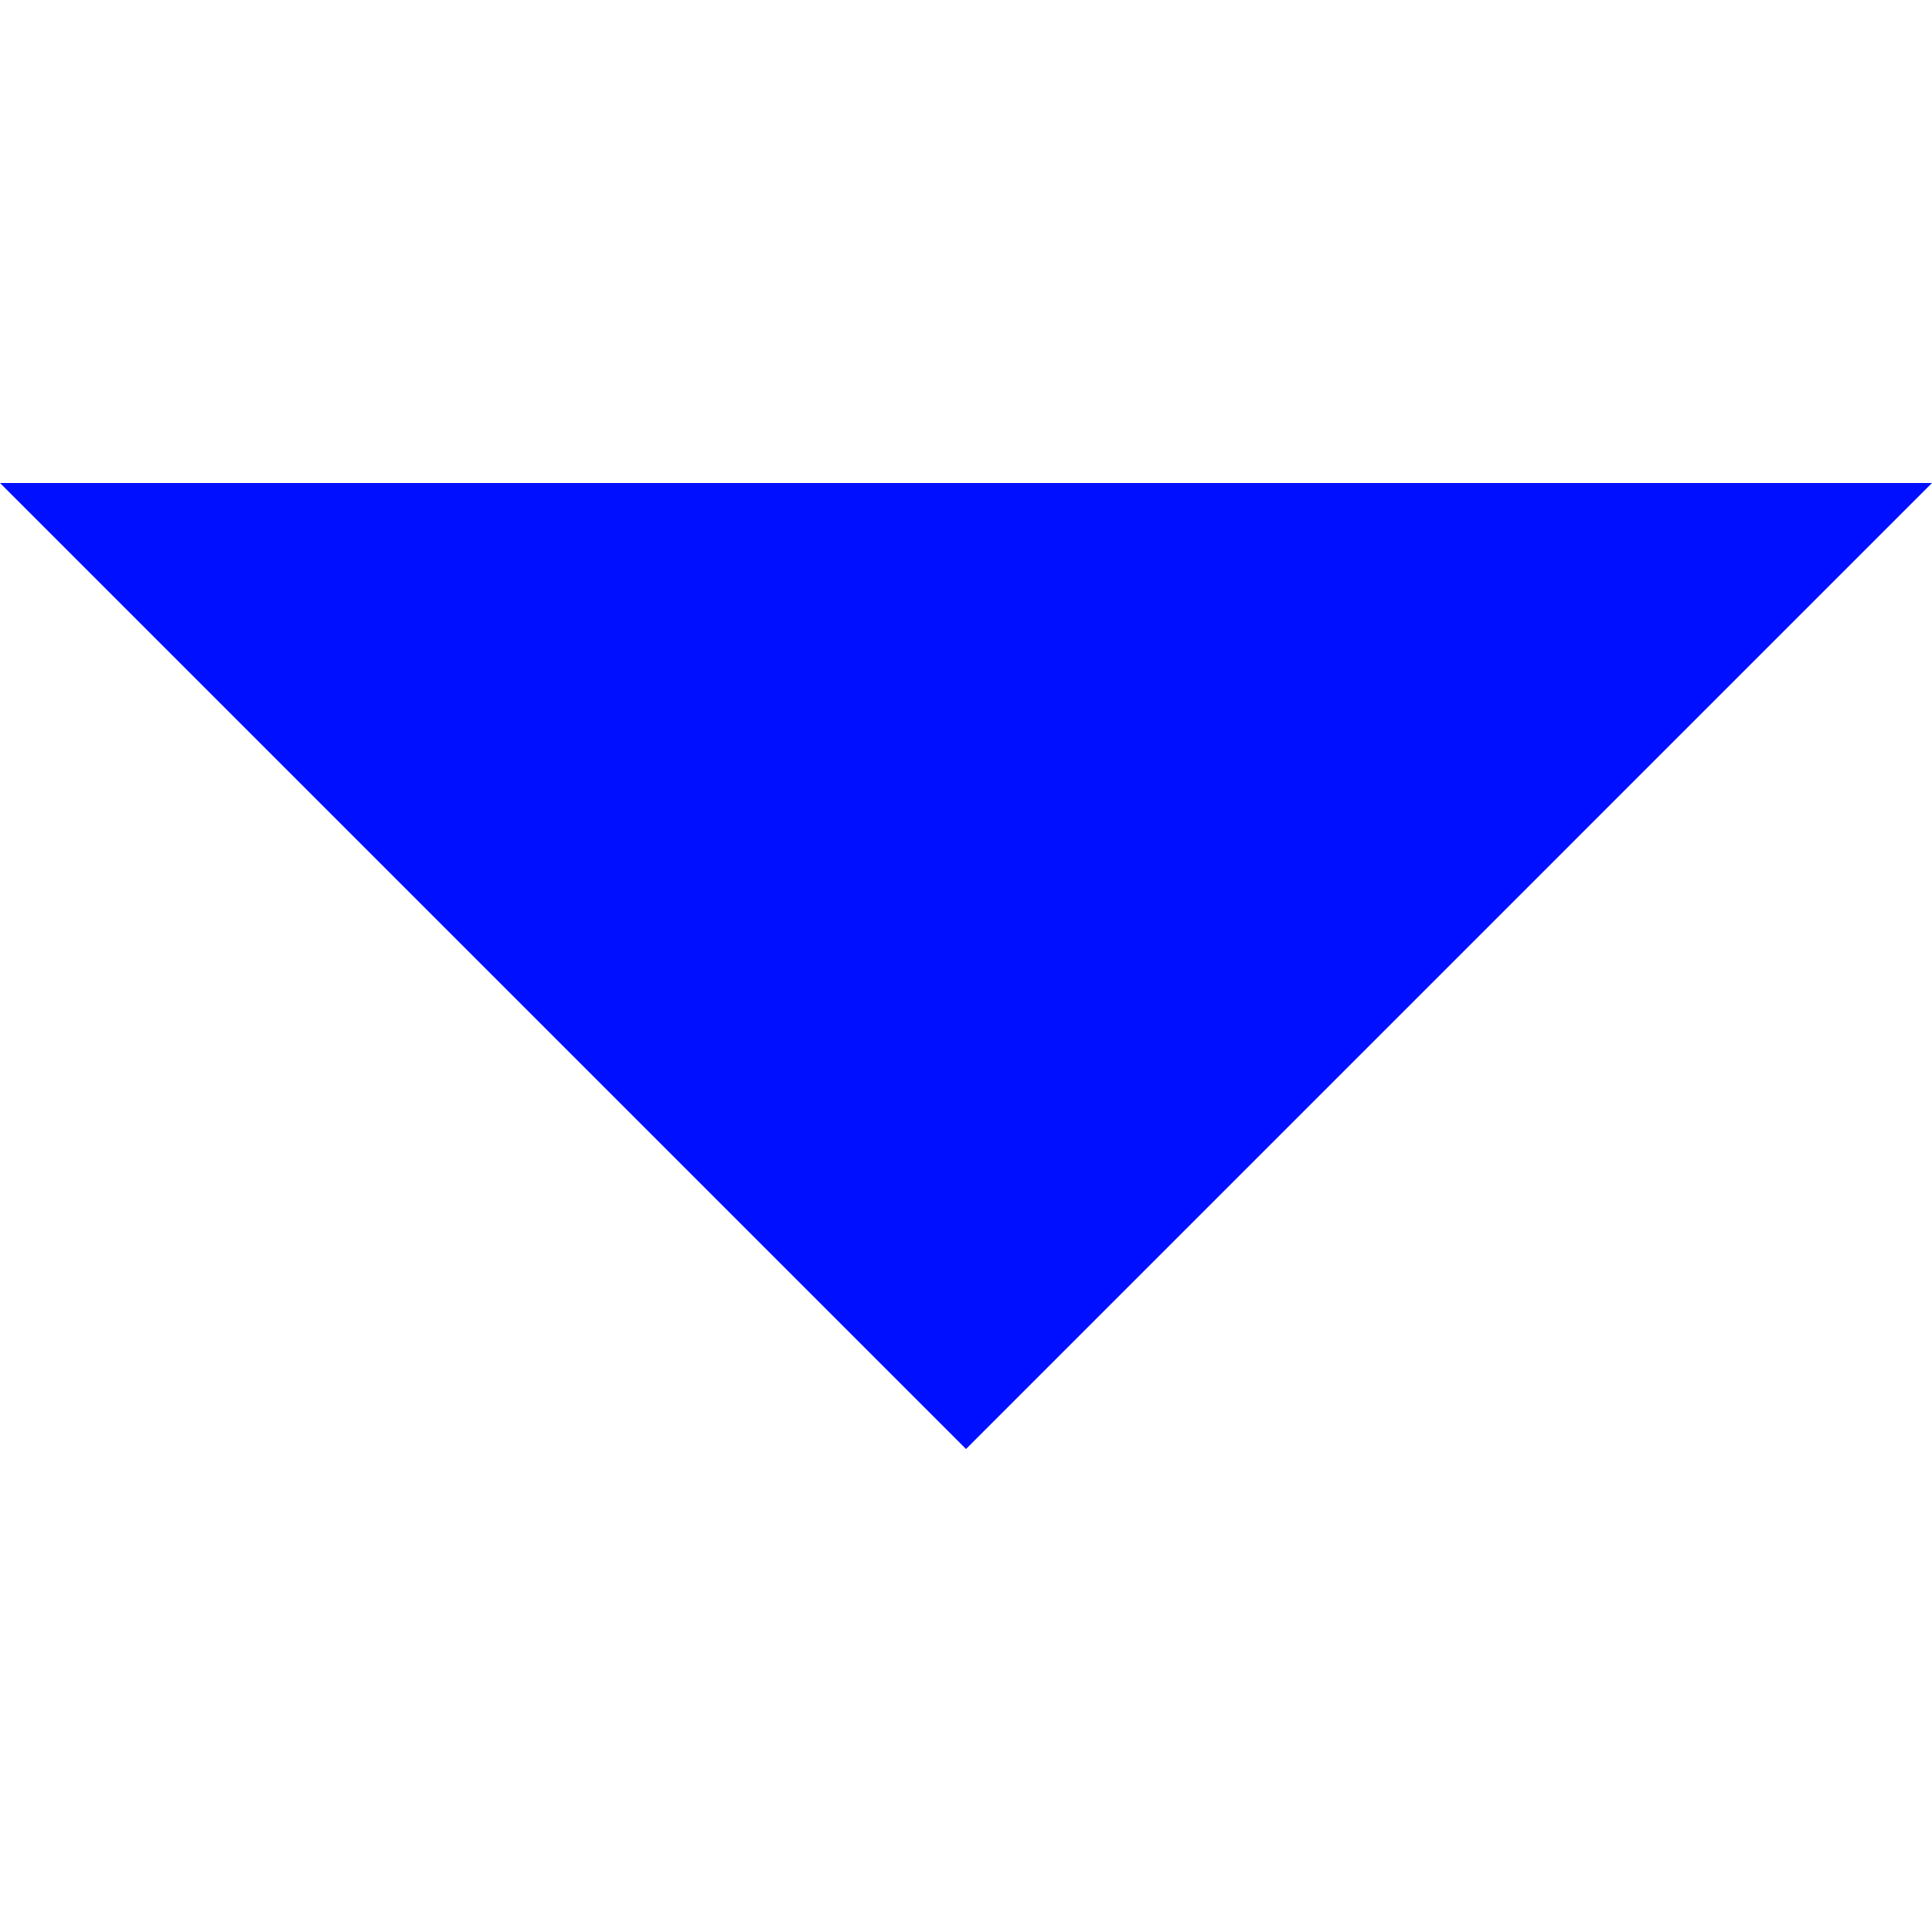
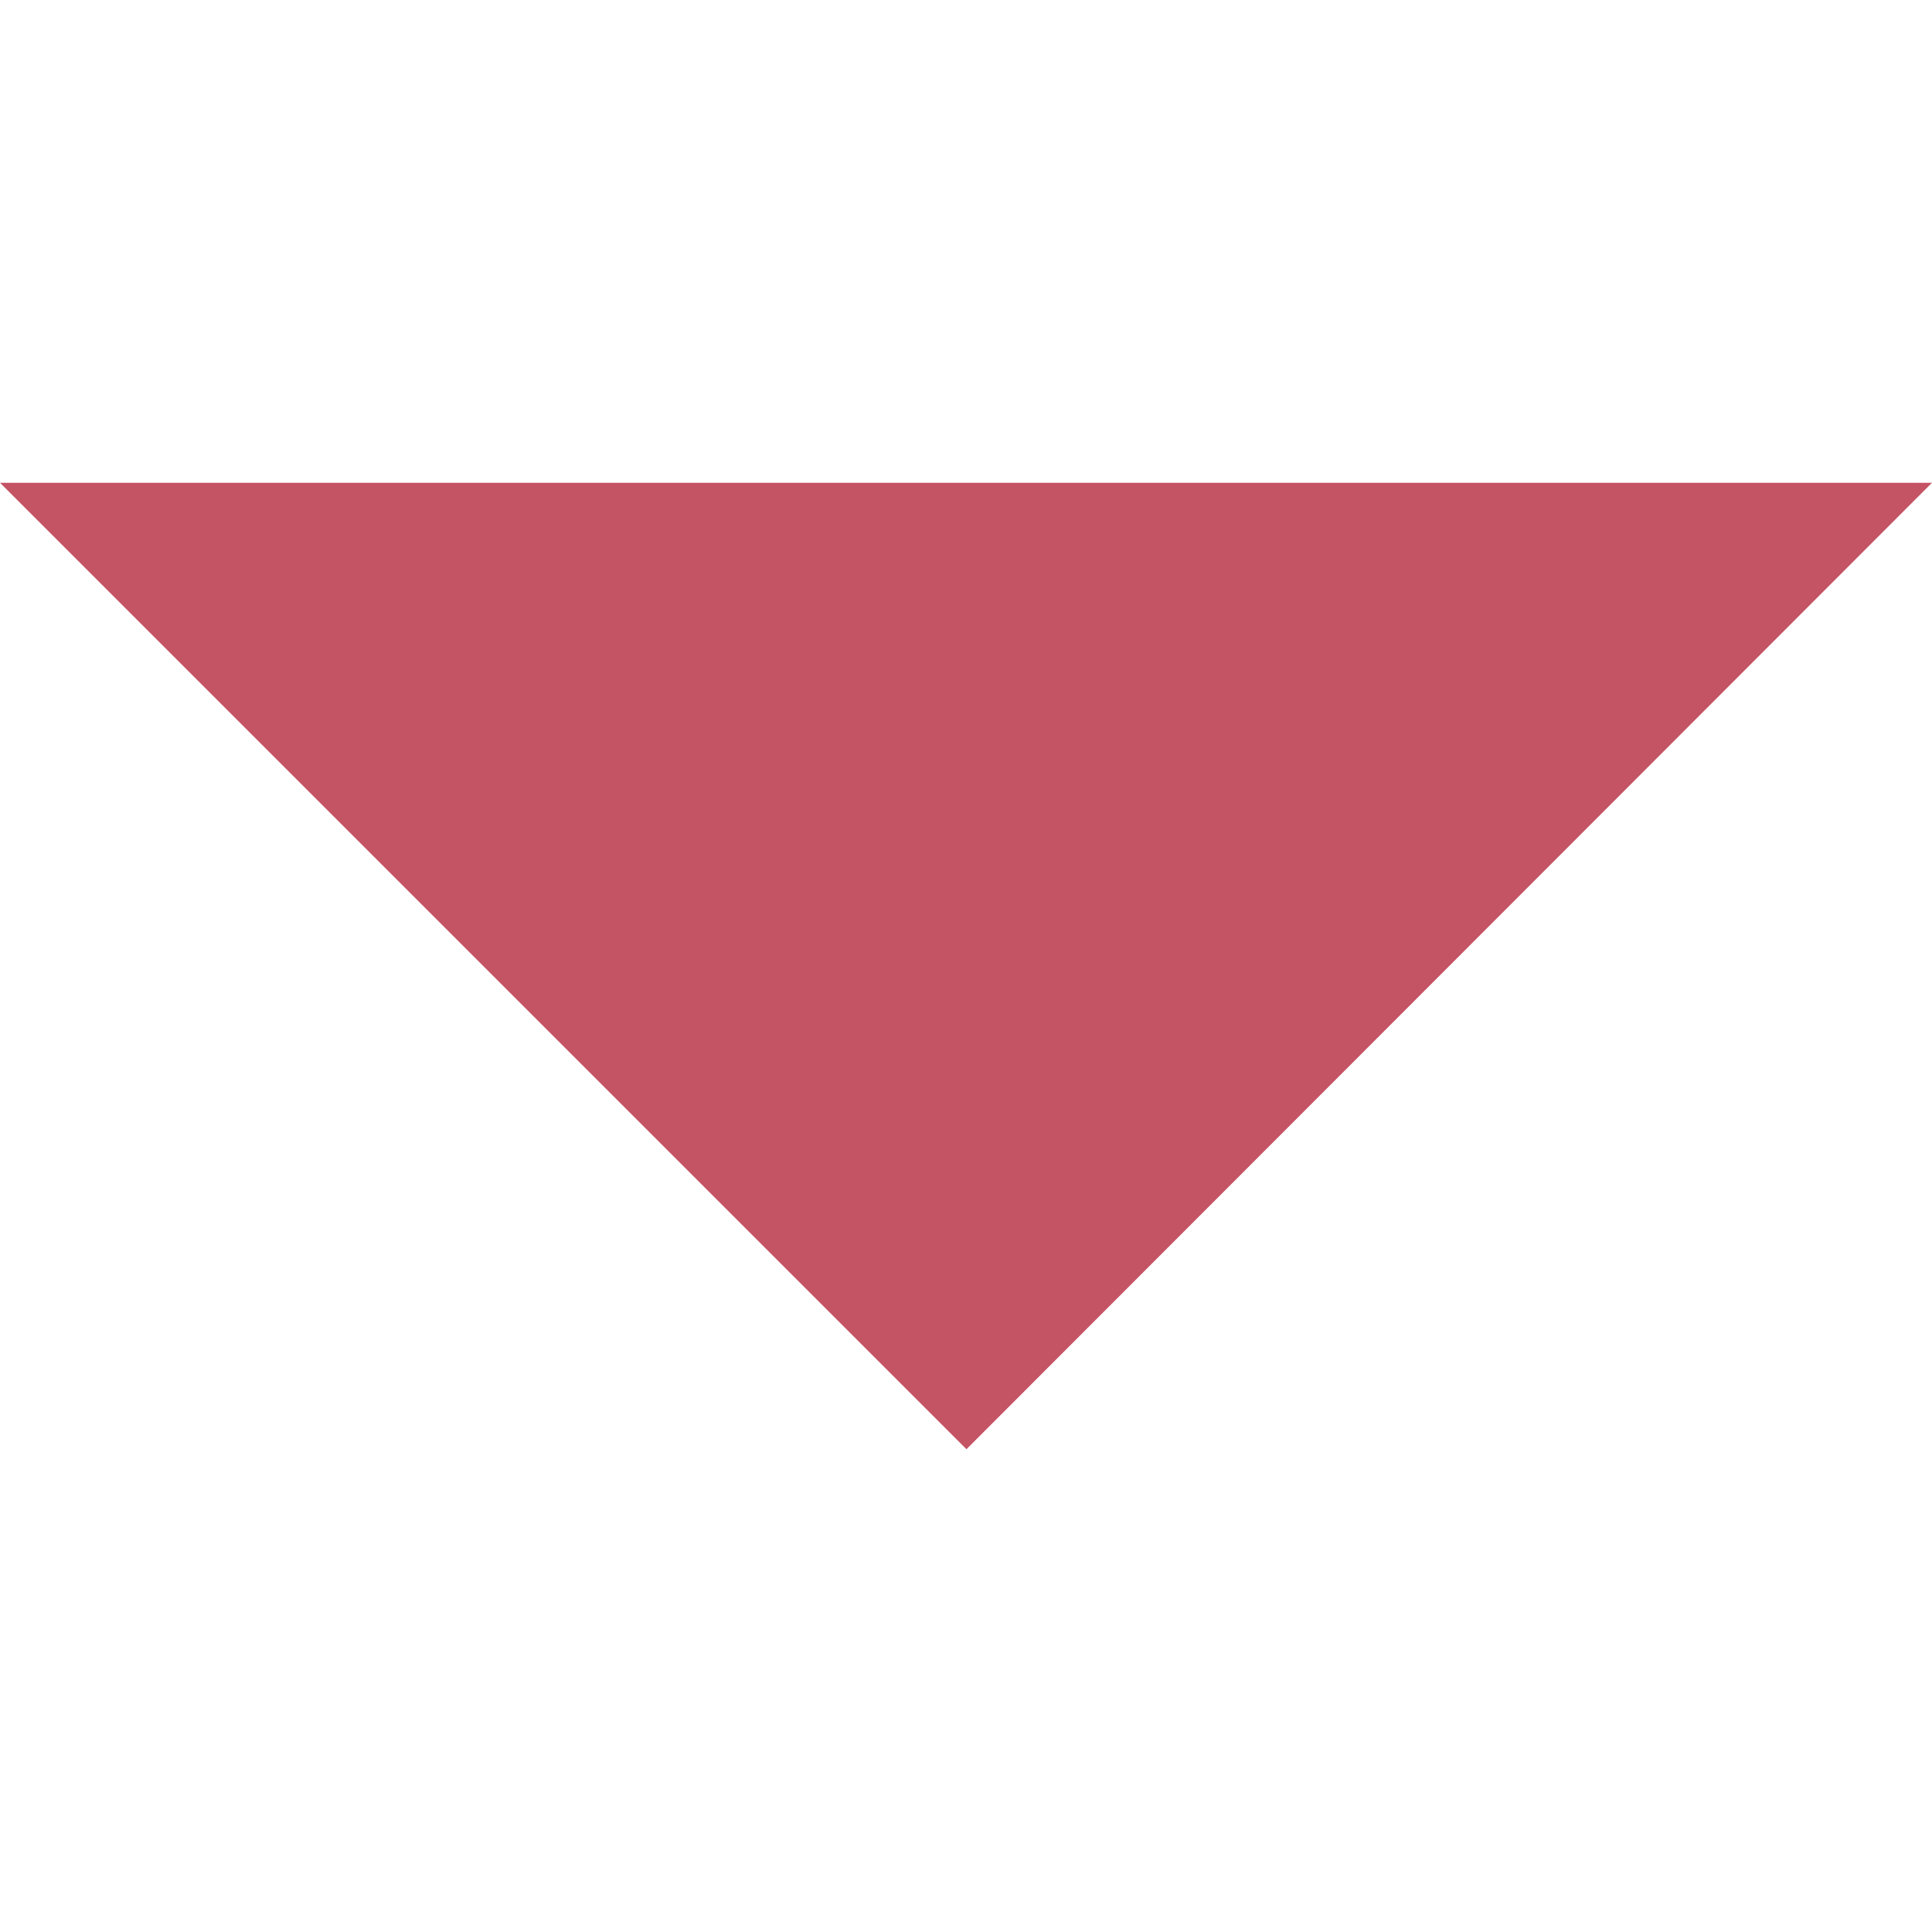
- <svg xmlns="http://www.w3.org/2000/svg" version="1.1" id="Capa_1" x="0px" y="0px" viewBox="0 0 213.333 213.333" style="enable-background:new 0 0 213.333 213.333;" xml:space="preserve">
+ <svg xmlns="http://www.w3.org/2000/svg" version="1.1" id="Capa_1" x="0px" y="0px" viewBox="0 0 213.3 213.3" style="enable-background:new 0 0 213.3 213.3;" xml:space="preserve">
+   <style type="text/css">
+ 	.st0{fill:#C45364;}
+ </style>
  <g>
    <g>
-       <polygon fill="#000fff" points="0,53.333 106.667,160 213.333,53.333   " />
+       <polygon class="st0" points="0,53.3 106.7,160 213.3,53.3   " />
    </g>
  </g>
-   <g>
- </g>
-   <g>
- </g>
-   <g>
- </g>
-   <g>
- </g>
-   <g>
- </g>
-   <g>
- </g>
-   <g>
- </g>
-   <g>
- </g>
-   <g>
- </g>
-   <g>
- </g>
-   <g>
- </g>
-   <g>
- </g>
-   <g>
- </g>
-   <g>
- </g>
-   <g>
- </g>
</svg>
